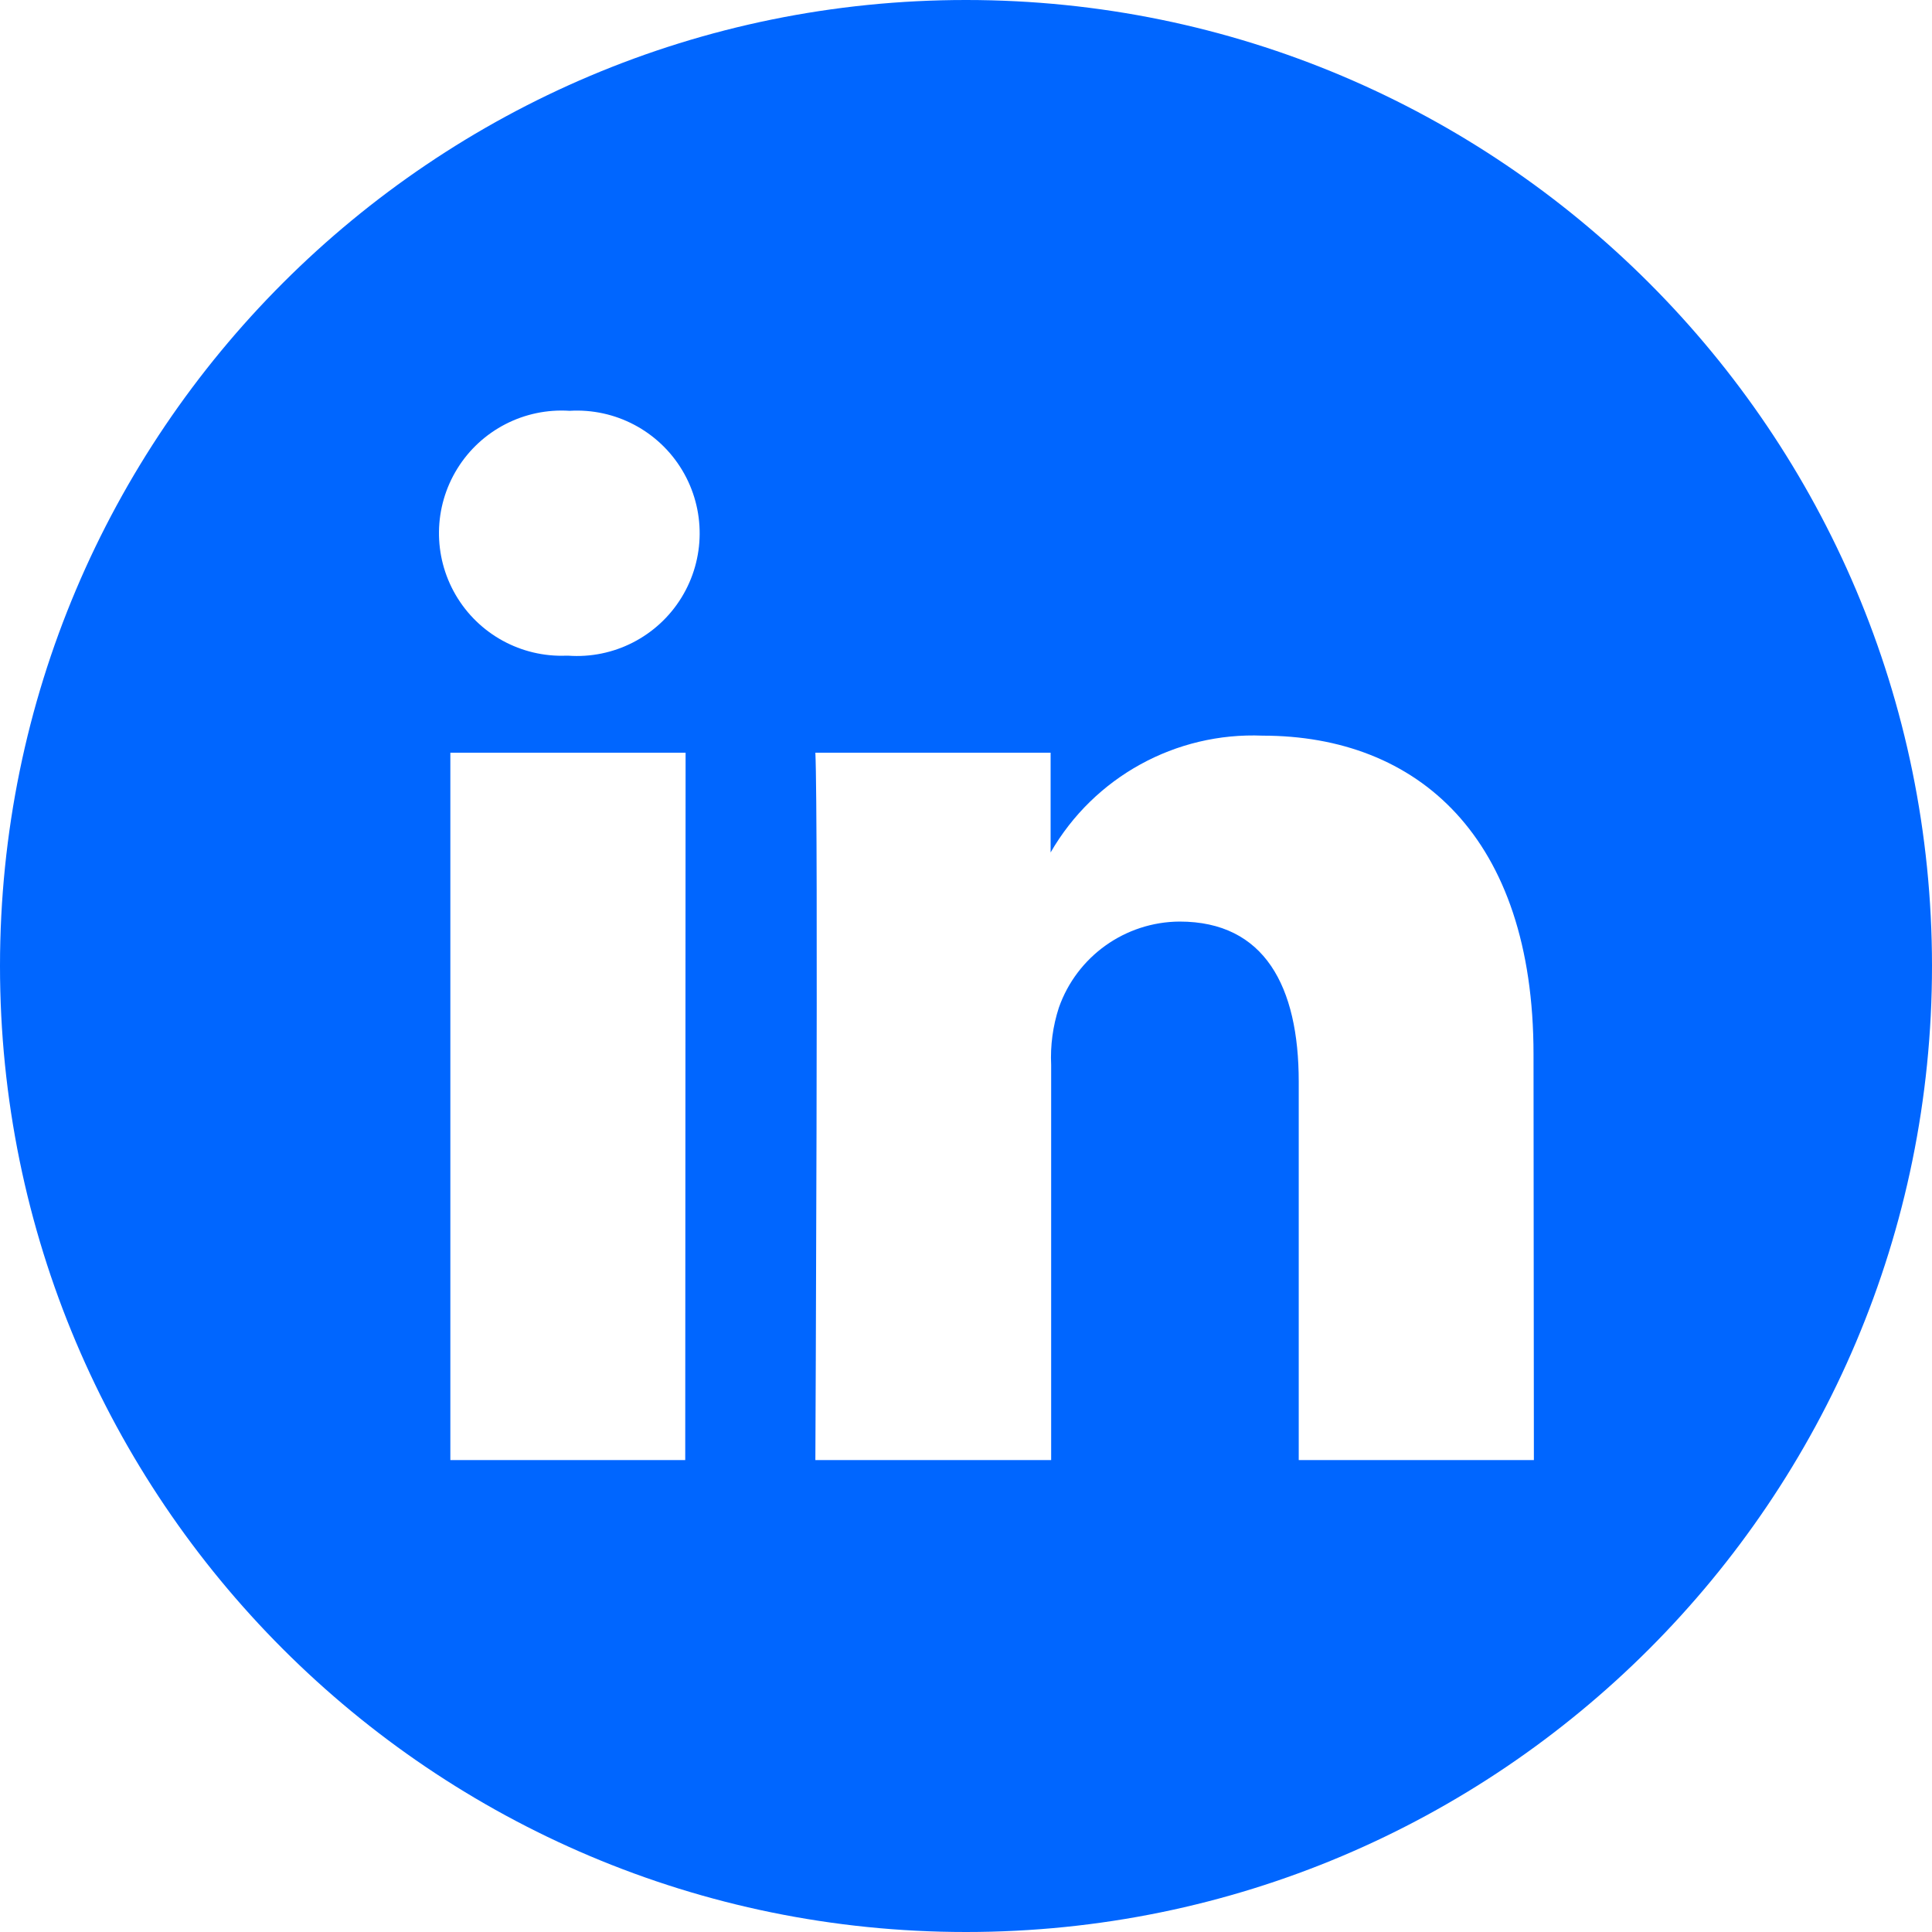
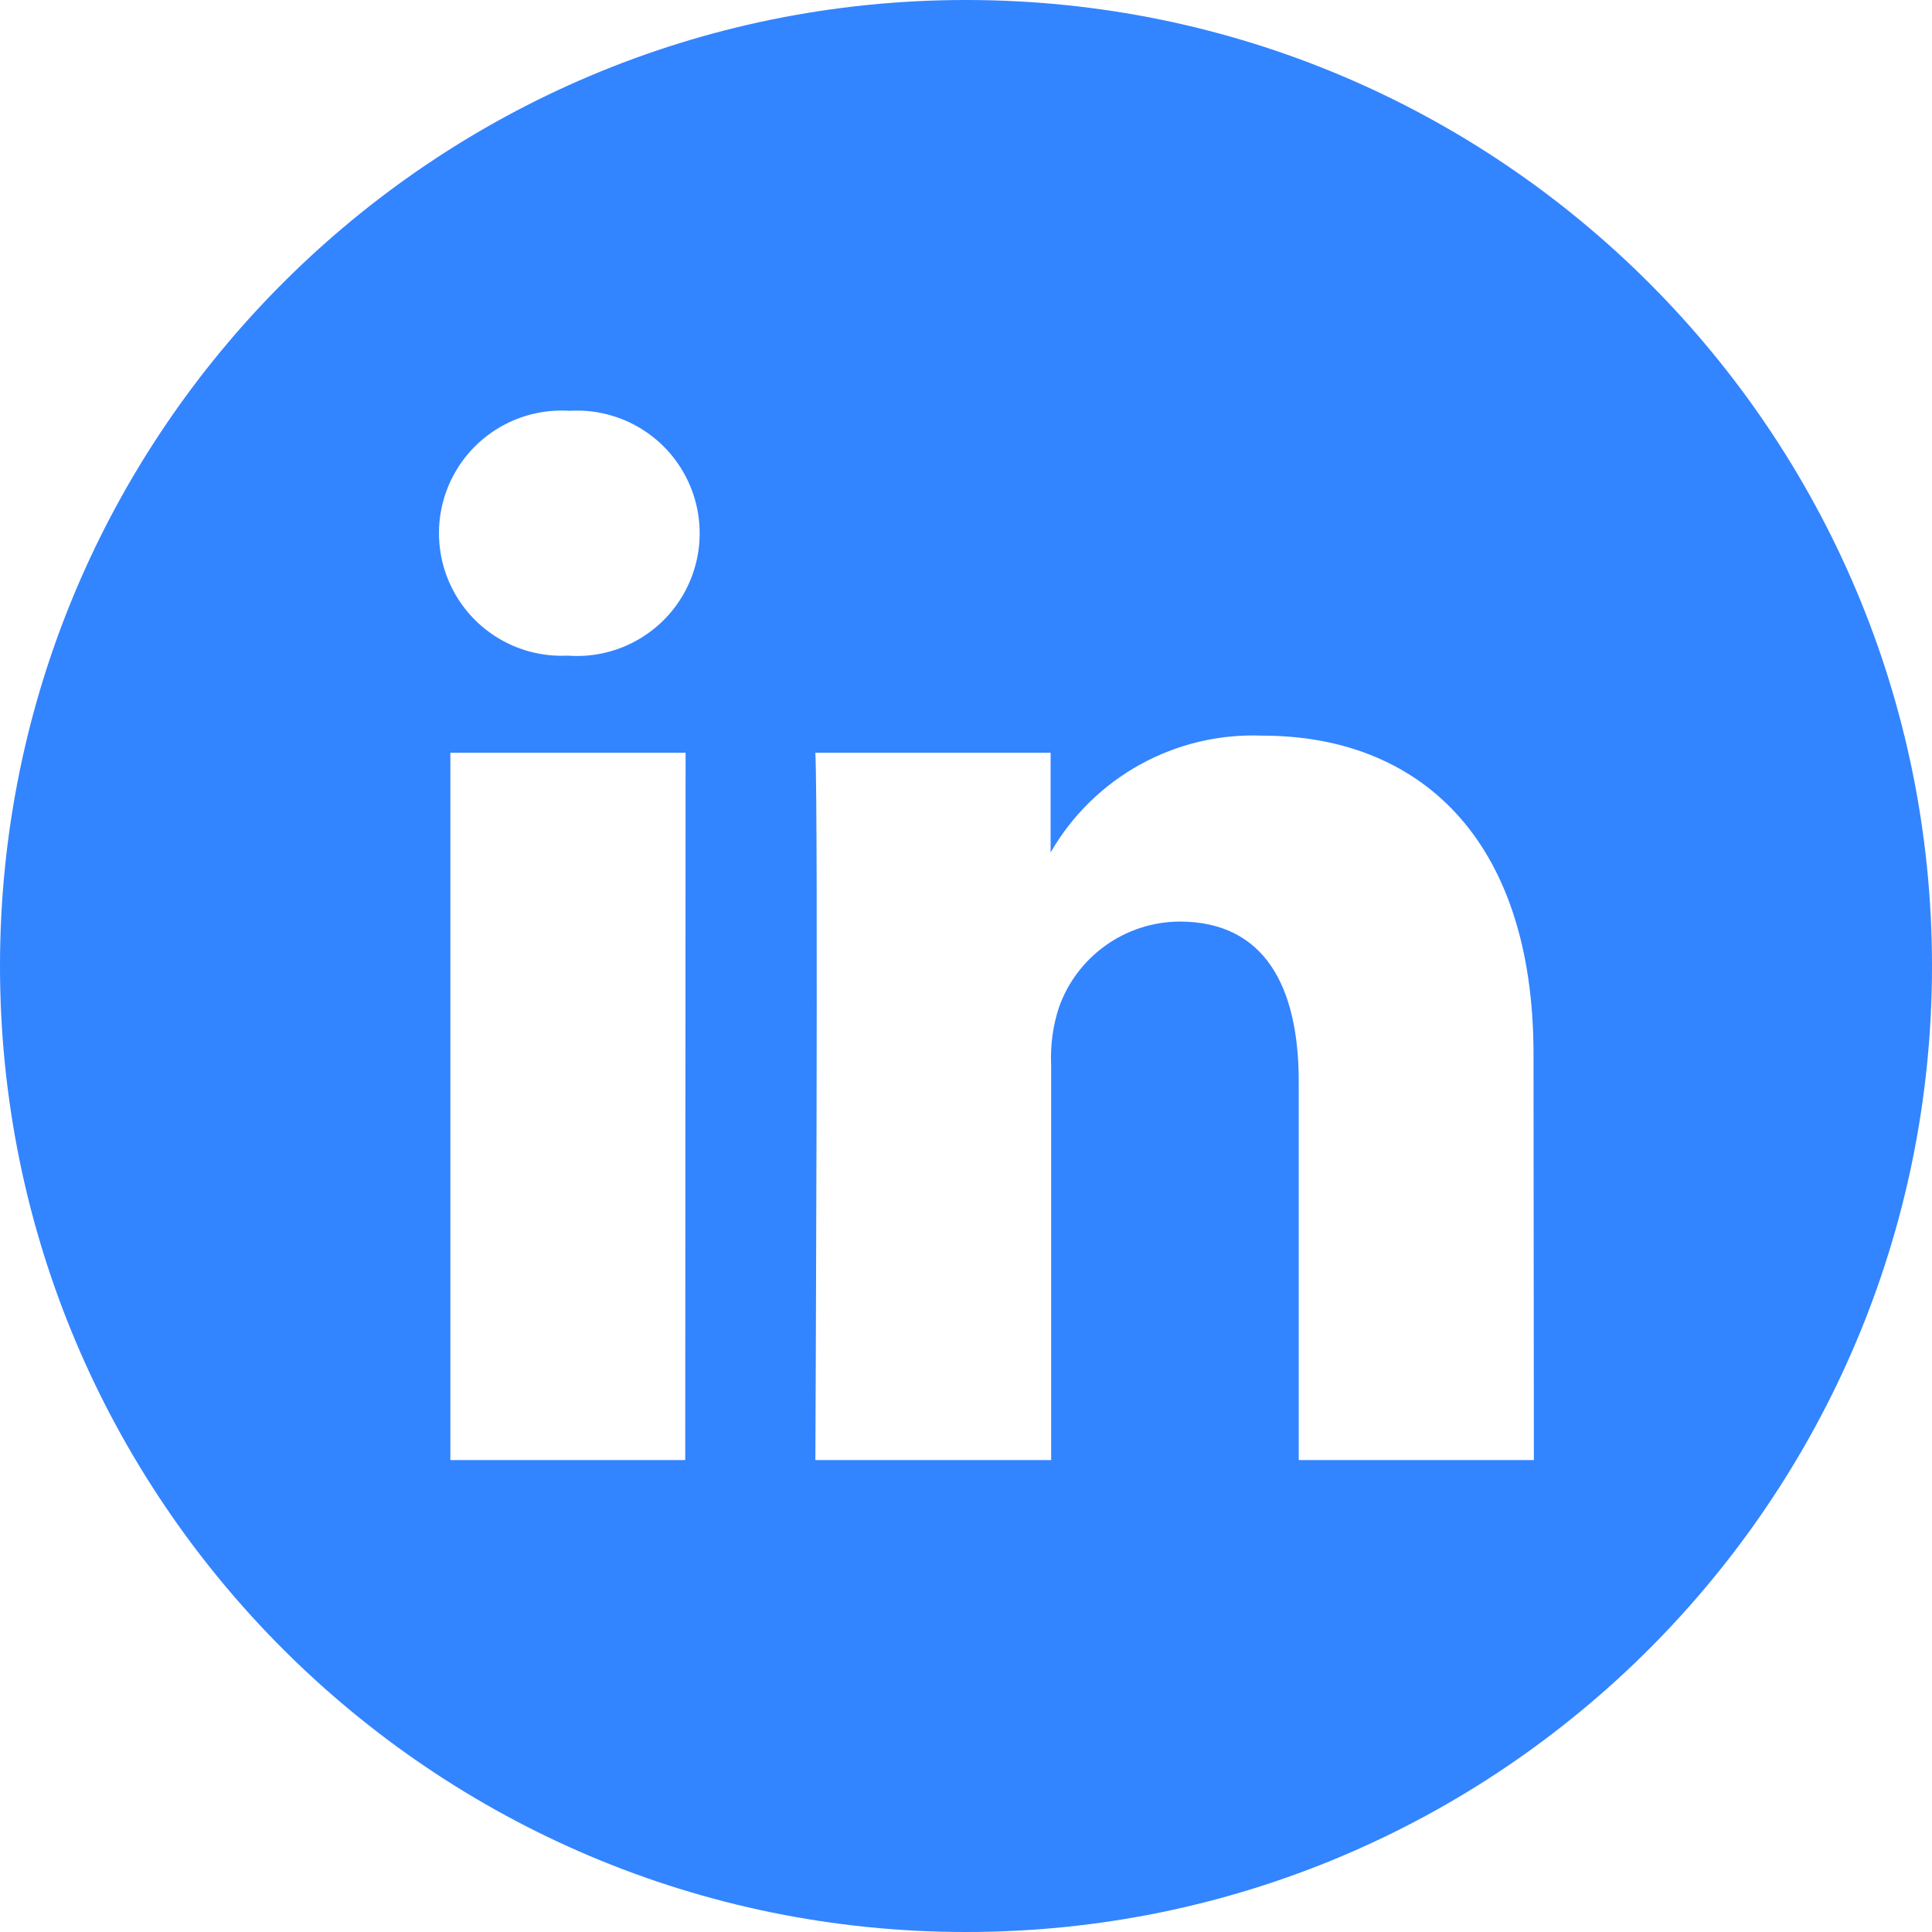
<svg xmlns="http://www.w3.org/2000/svg" width="21.304" height="21.304" viewBox="0 0 21.304 21.304">
-   <path id="linkedin-2" d="M10.652,0A10.652,10.652,0,1,0,21.3,10.65,10.652,10.652,0,0,0,10.652,0Zm-3.1,16.1H4.962V8.3H7.556Zm-1.3-8.87H6.243a1.352,1.352,0,1,1,.034-2.7,1.353,1.353,0,1,1-.017,2.7ZM16.91,16.1H14.317V11.927c0-1.049-.376-1.765-1.314-1.765a1.42,1.42,0,0,0-1.331.949,1.777,1.777,0,0,0-.085.633V16.1h-2.6s.034-7.072,0-7.8h2.594V9.4a2.575,2.575,0,0,1,2.338-1.288c1.707,0,2.987,1.115,2.987,3.513Zm0,0" transform="translate(0.004)" fill="#06f" />
+   <path id="linkedin-2" d="M10.652,0A10.652,10.652,0,1,0,21.3,10.65,10.652,10.652,0,0,0,10.652,0Zm-3.1,16.1H4.962V8.3H7.556Zm-1.3-8.87H6.243a1.352,1.352,0,1,1,.034-2.7,1.353,1.353,0,1,1-.017,2.7ZM16.91,16.1H14.317V11.927c0-1.049-.376-1.765-1.314-1.765a1.42,1.42,0,0,0-1.331.949,1.777,1.777,0,0,0-.085.633V16.1h-2.6s.034-7.072,0-7.8h2.594V9.4a2.575,2.575,0,0,1,2.338-1.288c1.707,0,2.987,1.115,2.987,3.513Zm0,0" transform="translate(0.004)" style="fill: rgba(0, 102, 255, 0.8);" />
</svg>
